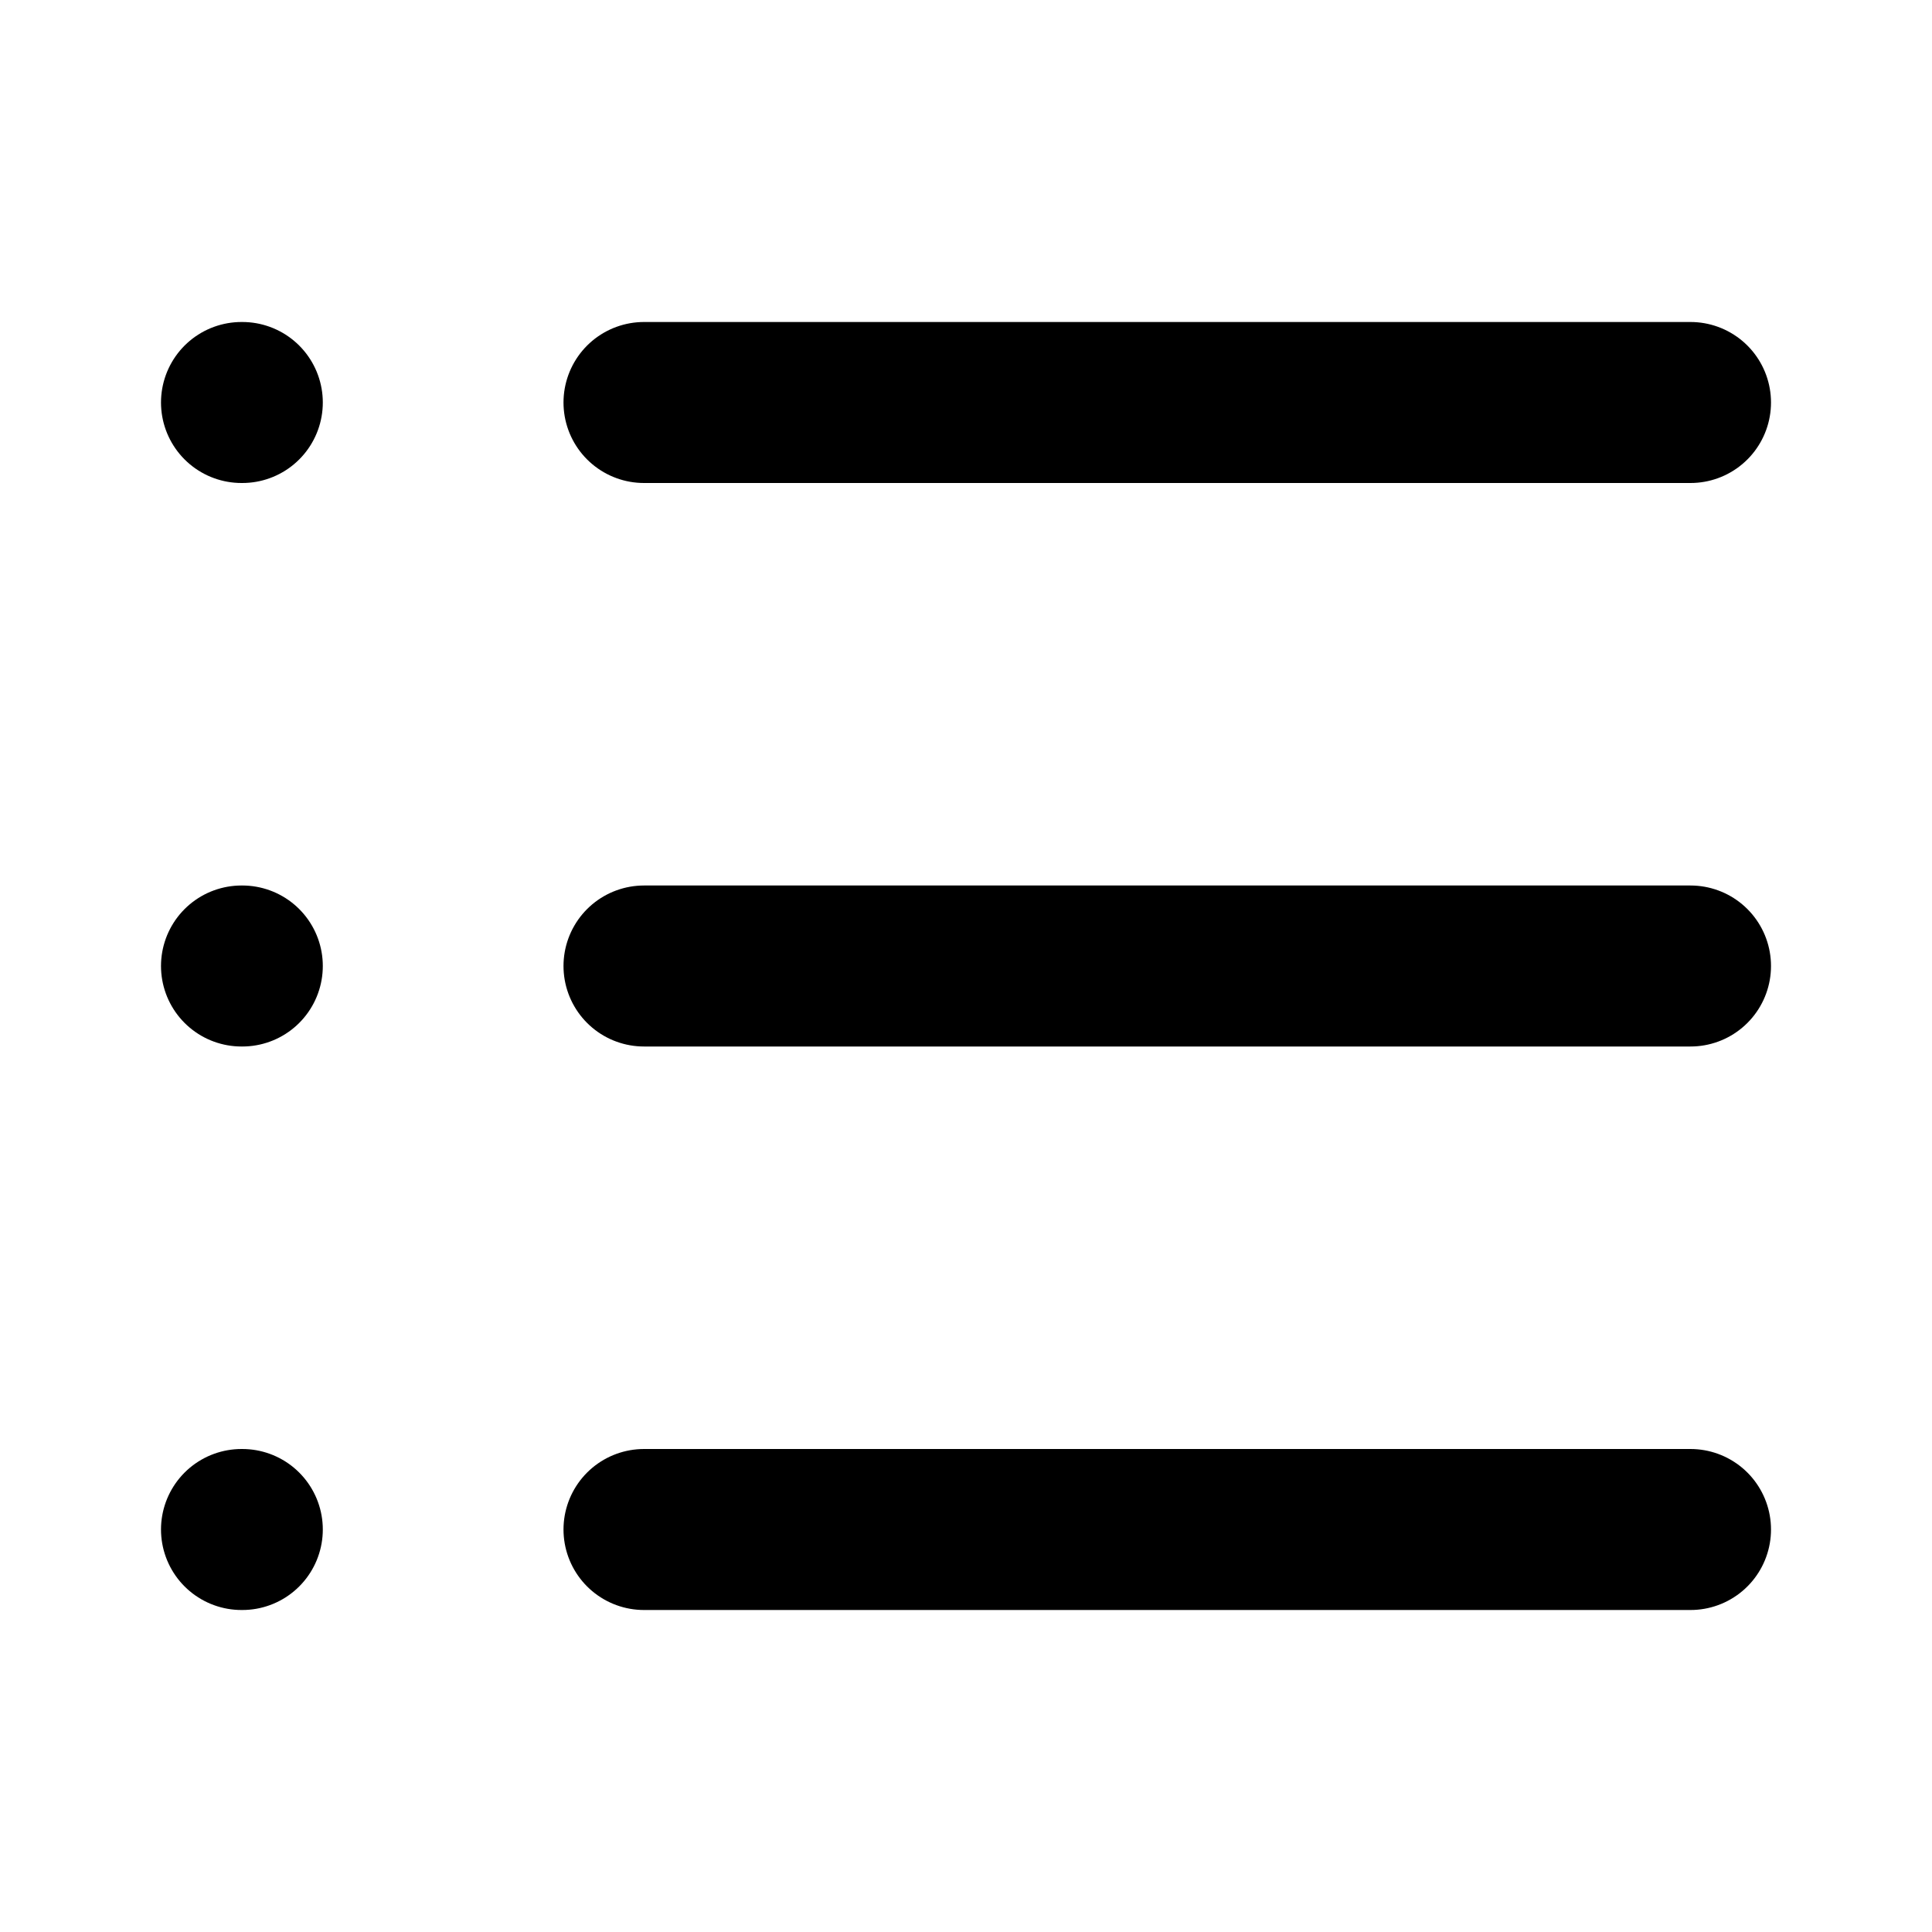
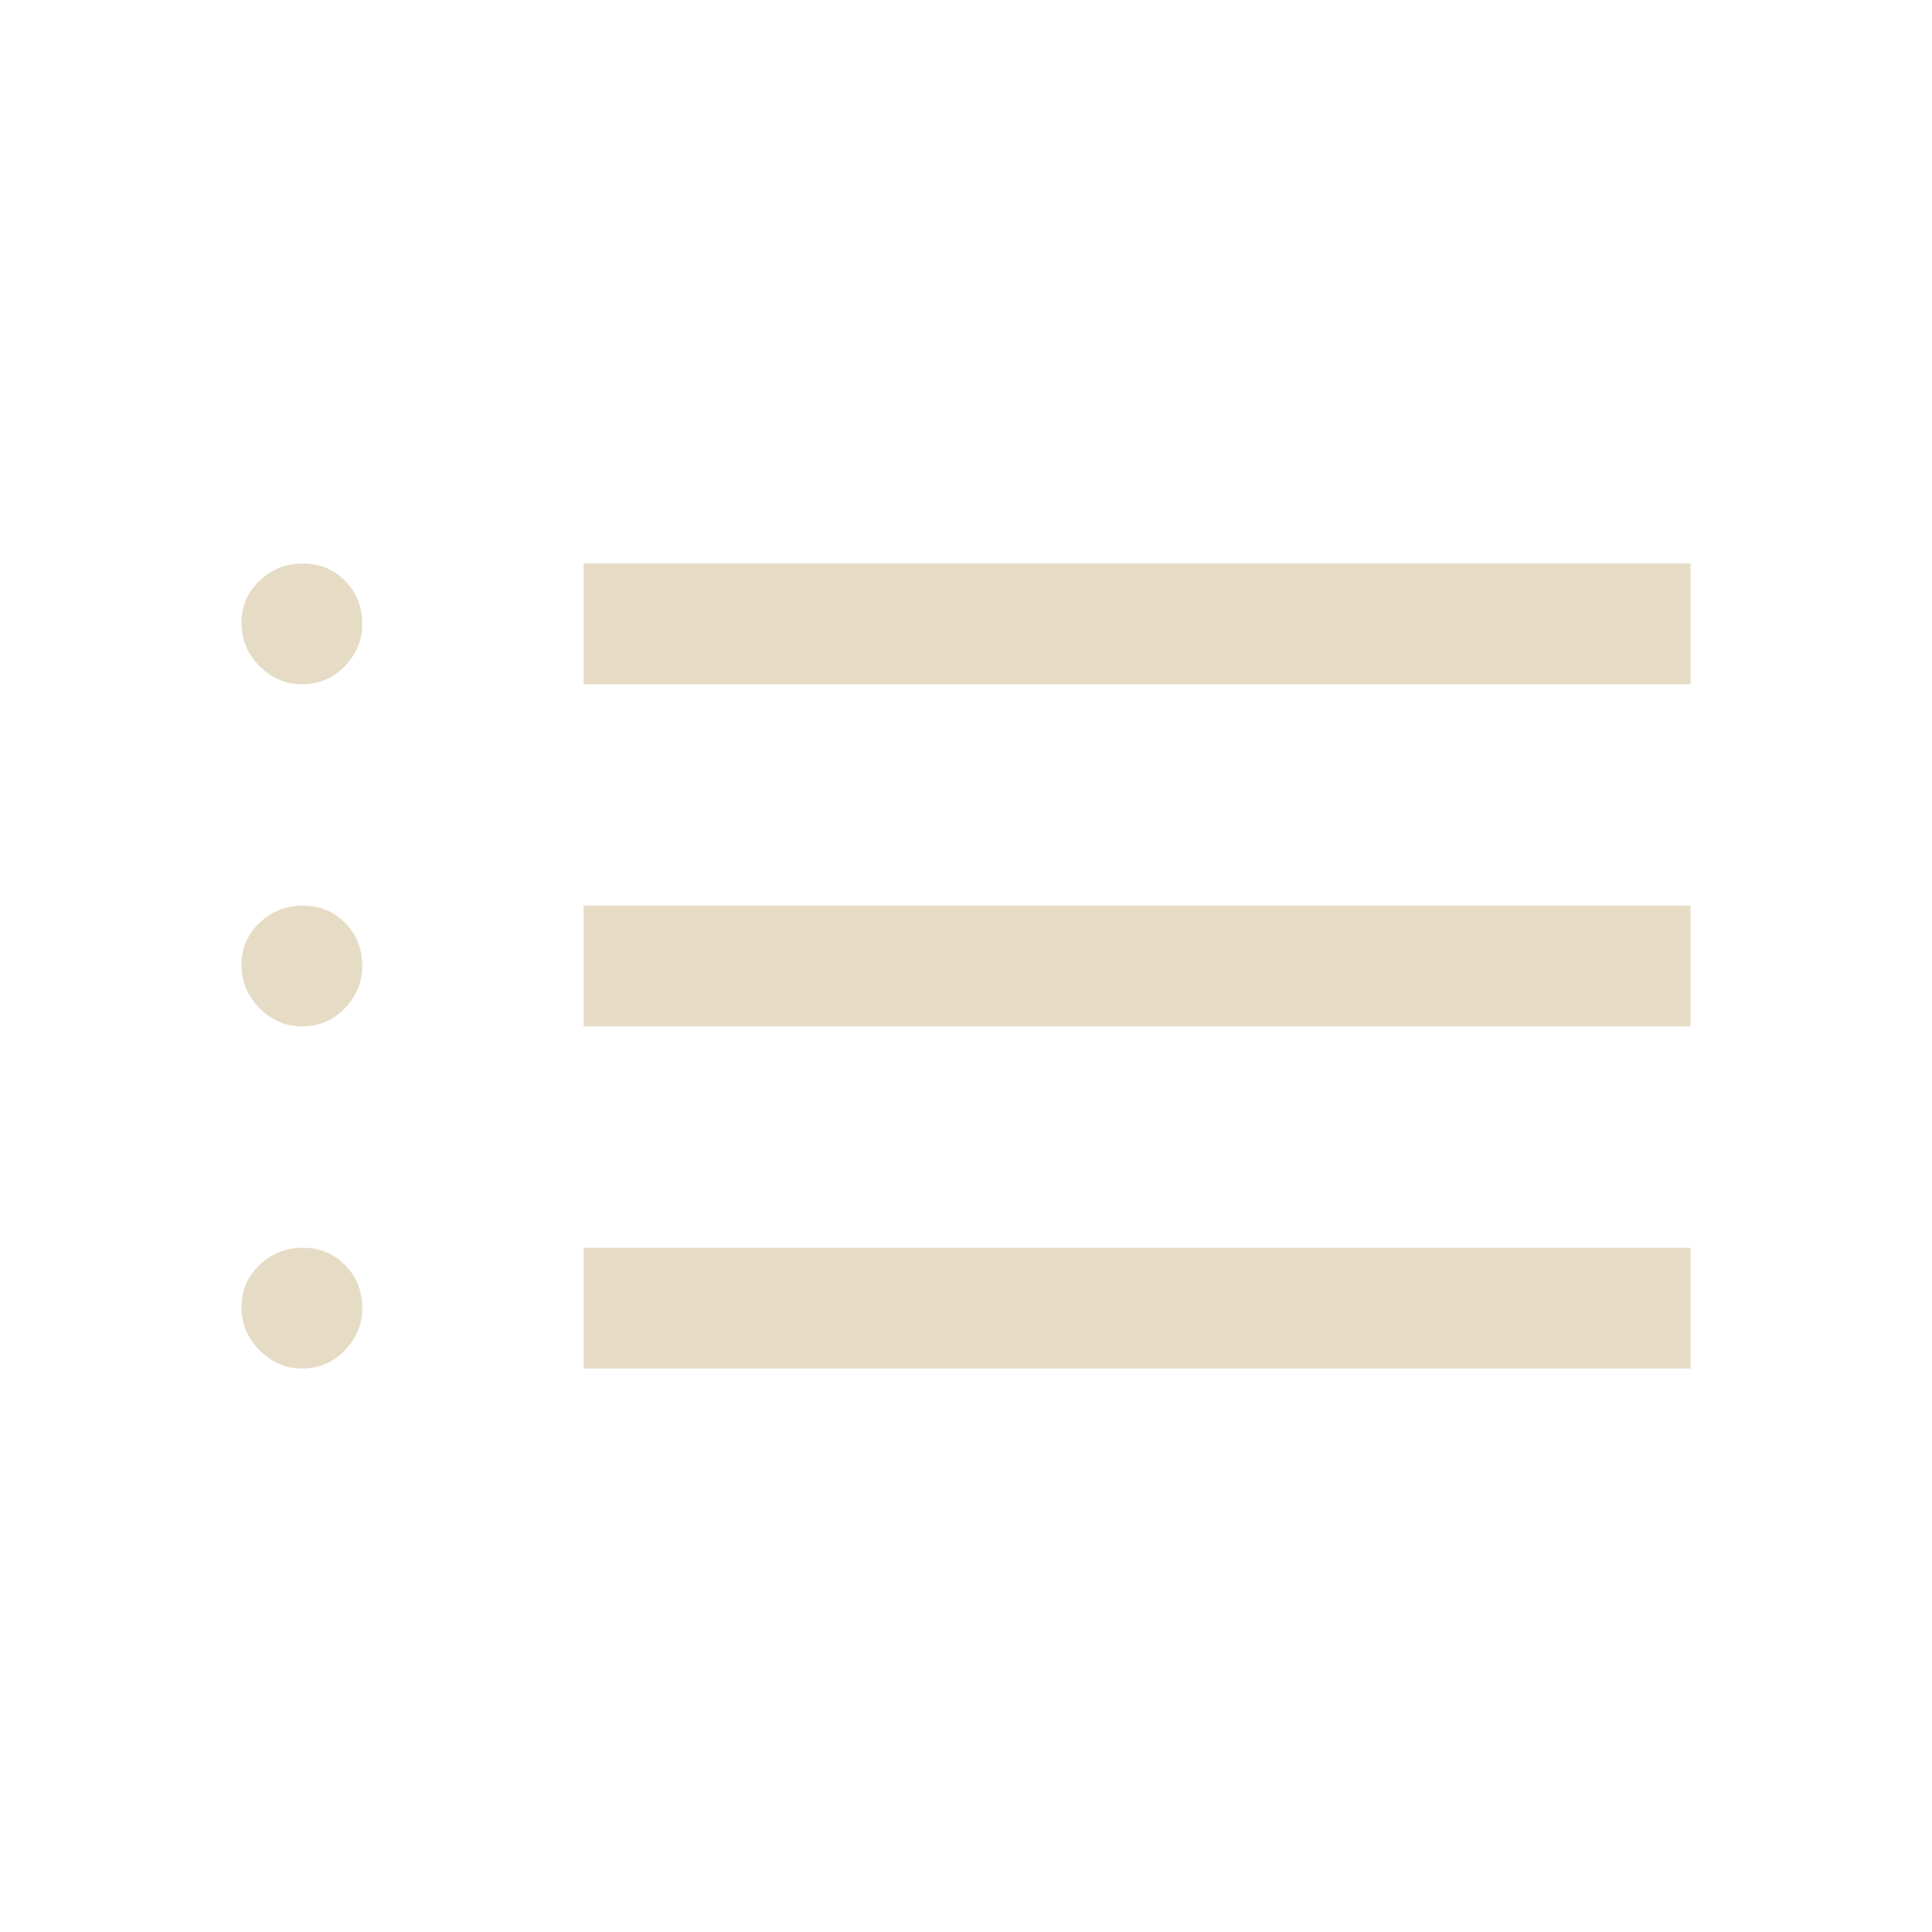
- <svg xmlns="http://www.w3.org/2000/svg" width="24" height="24" viewBox="0 0 24 24" fill="none" stroke="currentColor" stroke-width="2" stroke-linecap="round" stroke-linejoin="round" class="lucide lucide-list-icon lucide-list">
-   <path d="M3 5h.01" />
-   <path d="M3 12h.01" />
-   <path d="M3 19h.01" />
-   <path d="M8 5h13" />
-   <path d="M8 12h13" />
-   <path d="M8 19h13" />
+ <svg xmlns="http://www.w3.org/2000/svg" fill="#e6dcc6" width="48" height="48" viewBox="0 -960 960 960">
+   <path d="M290-620v-60h550v60H290Zm0 170v-60h550v60H290Zm0 170v-60h550v60H290ZM150-620q-12 0-21-9t-9-21.5q0-12.5 9-21t21.5-8.5q12.5 0 21 8.62 8.5 8.63 8.5 21.38 0 12-8.62 21-8.63 9-21.38 9Zm0 170q-12 0-21-9t-9-21.5q0-12.5 9-21t21.5-8.5q12.5 0 21 8.62 8.5 8.63 8.5 21.38 0 12-8.62 21-8.63 9-21.38 9Zm0 170q-12 0-21-9t-9-21.5q0-12.5 9-21t21.5-8.5q12.5 0 21 8.62 8.5 8.63 8.5 21.38 0 12-8.62 21-8.63 9-21.38 9Z" />
</svg>
